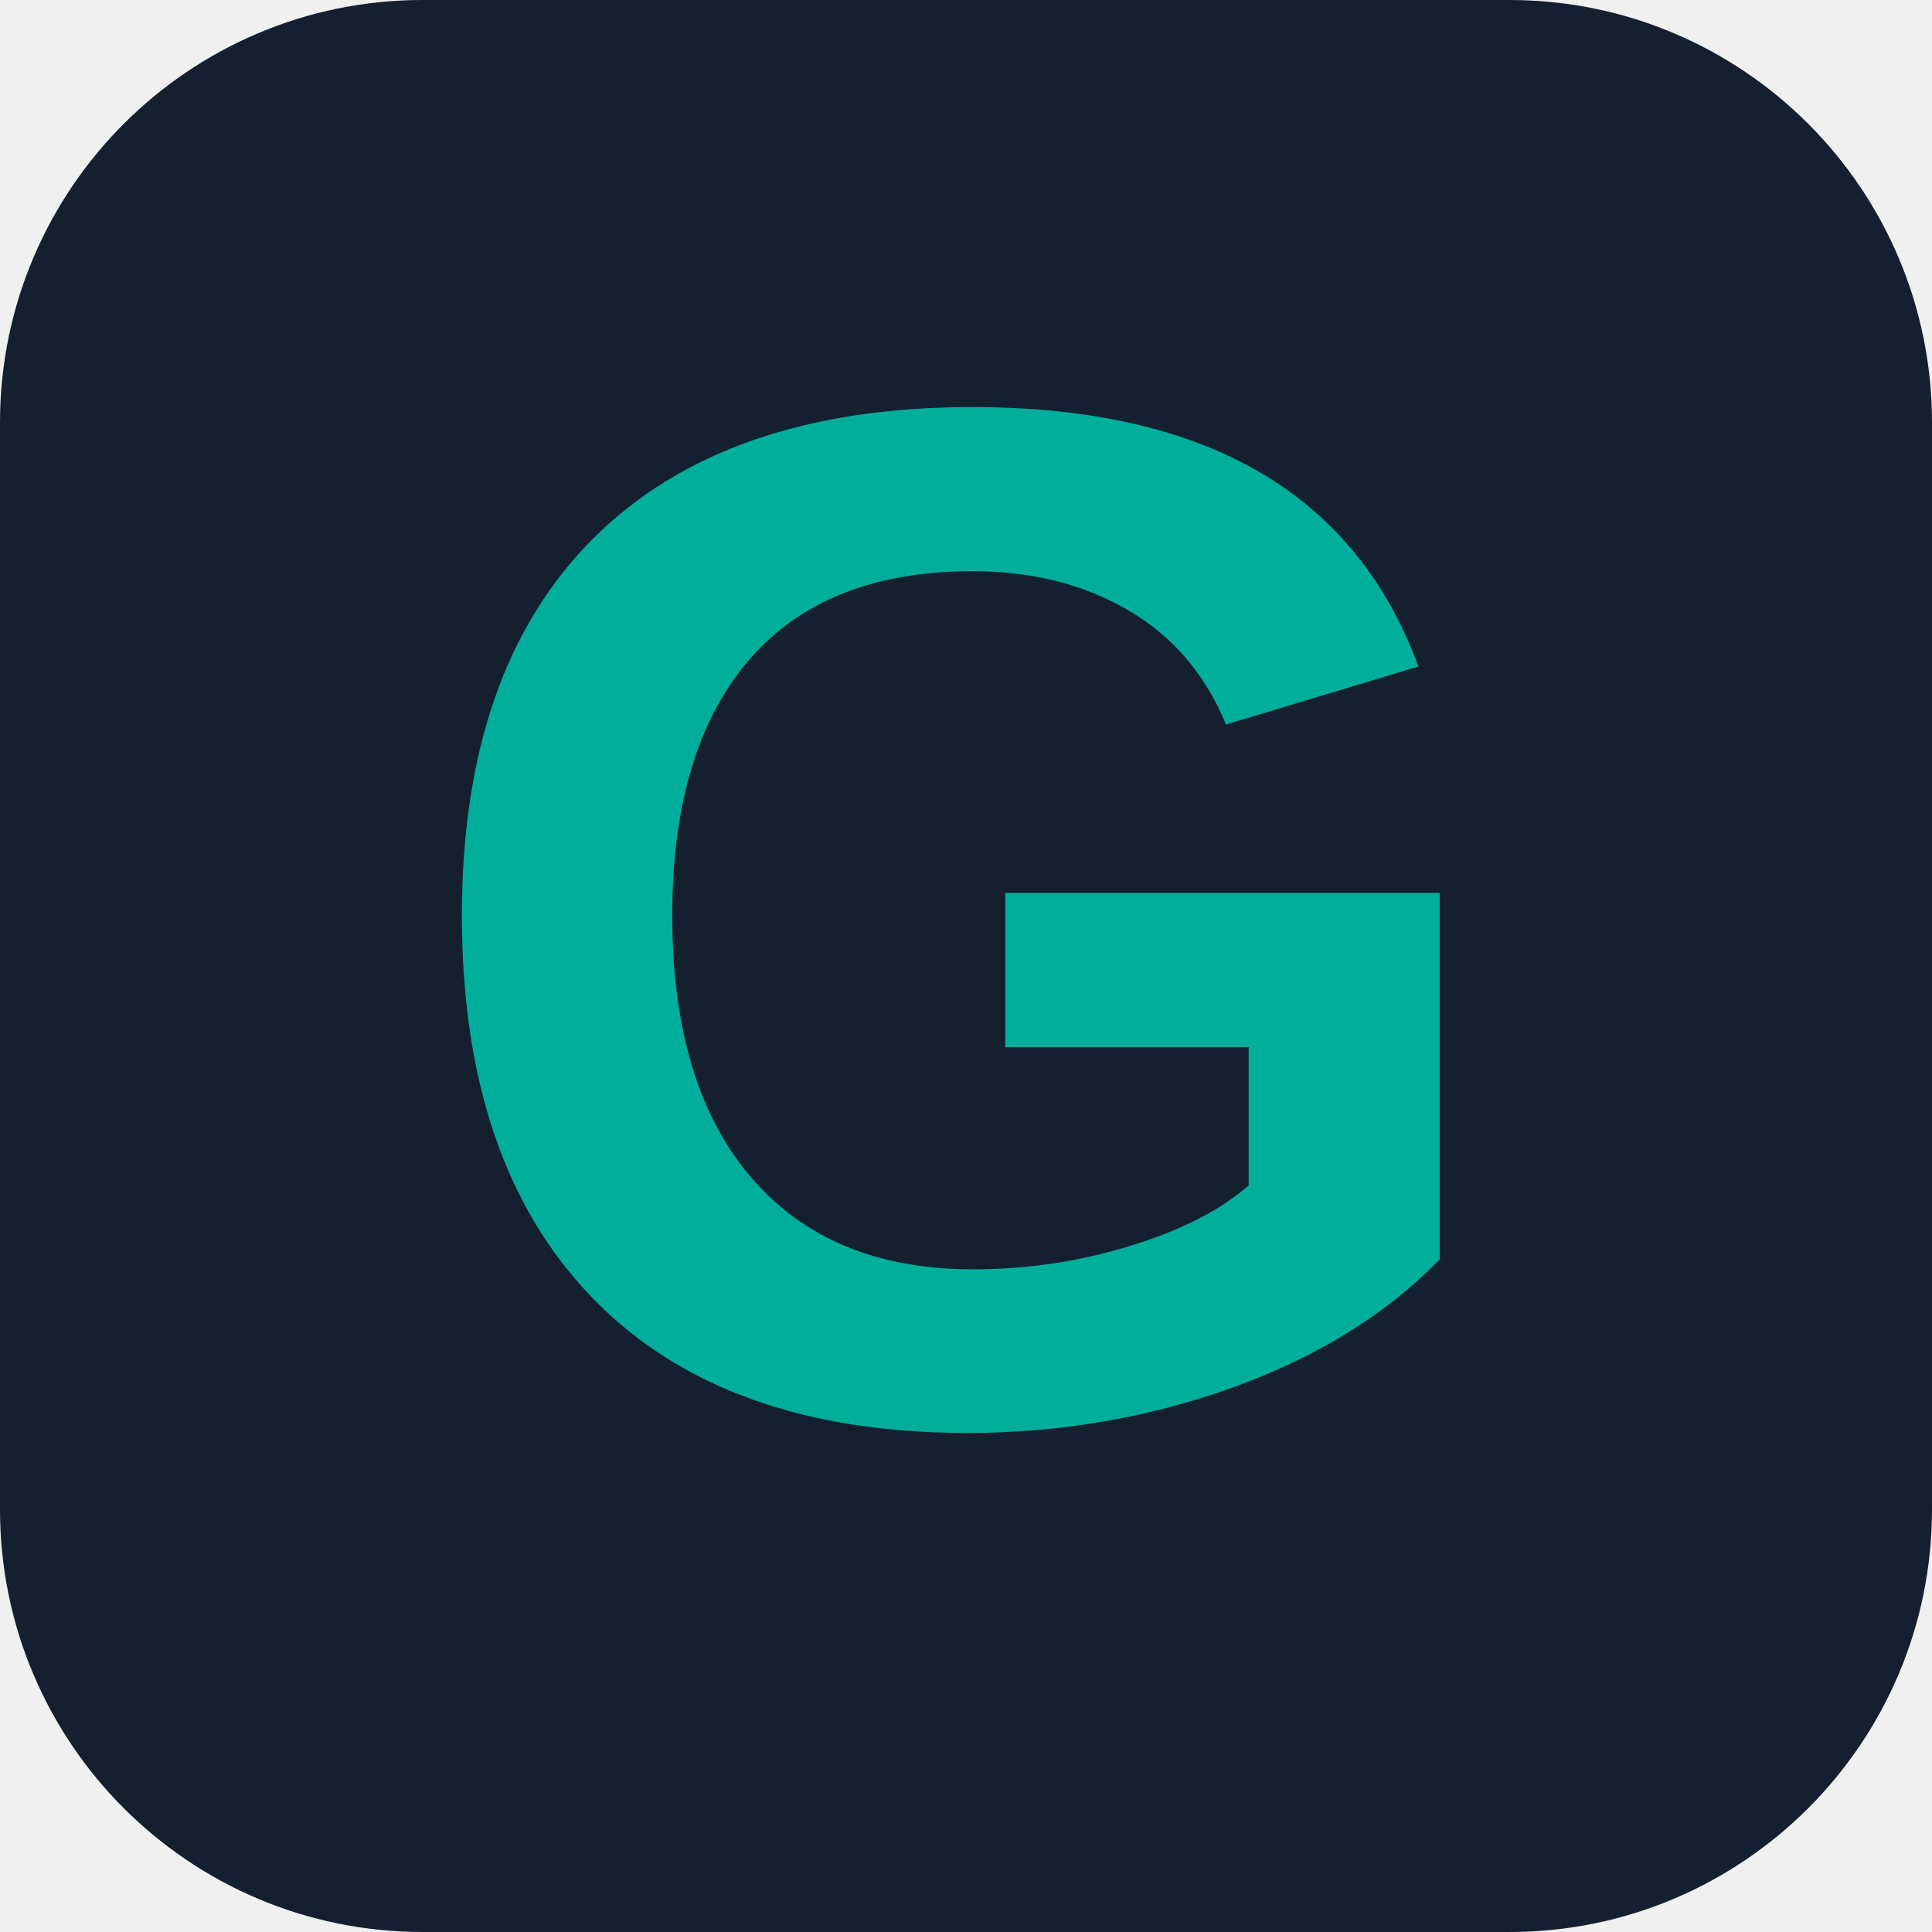
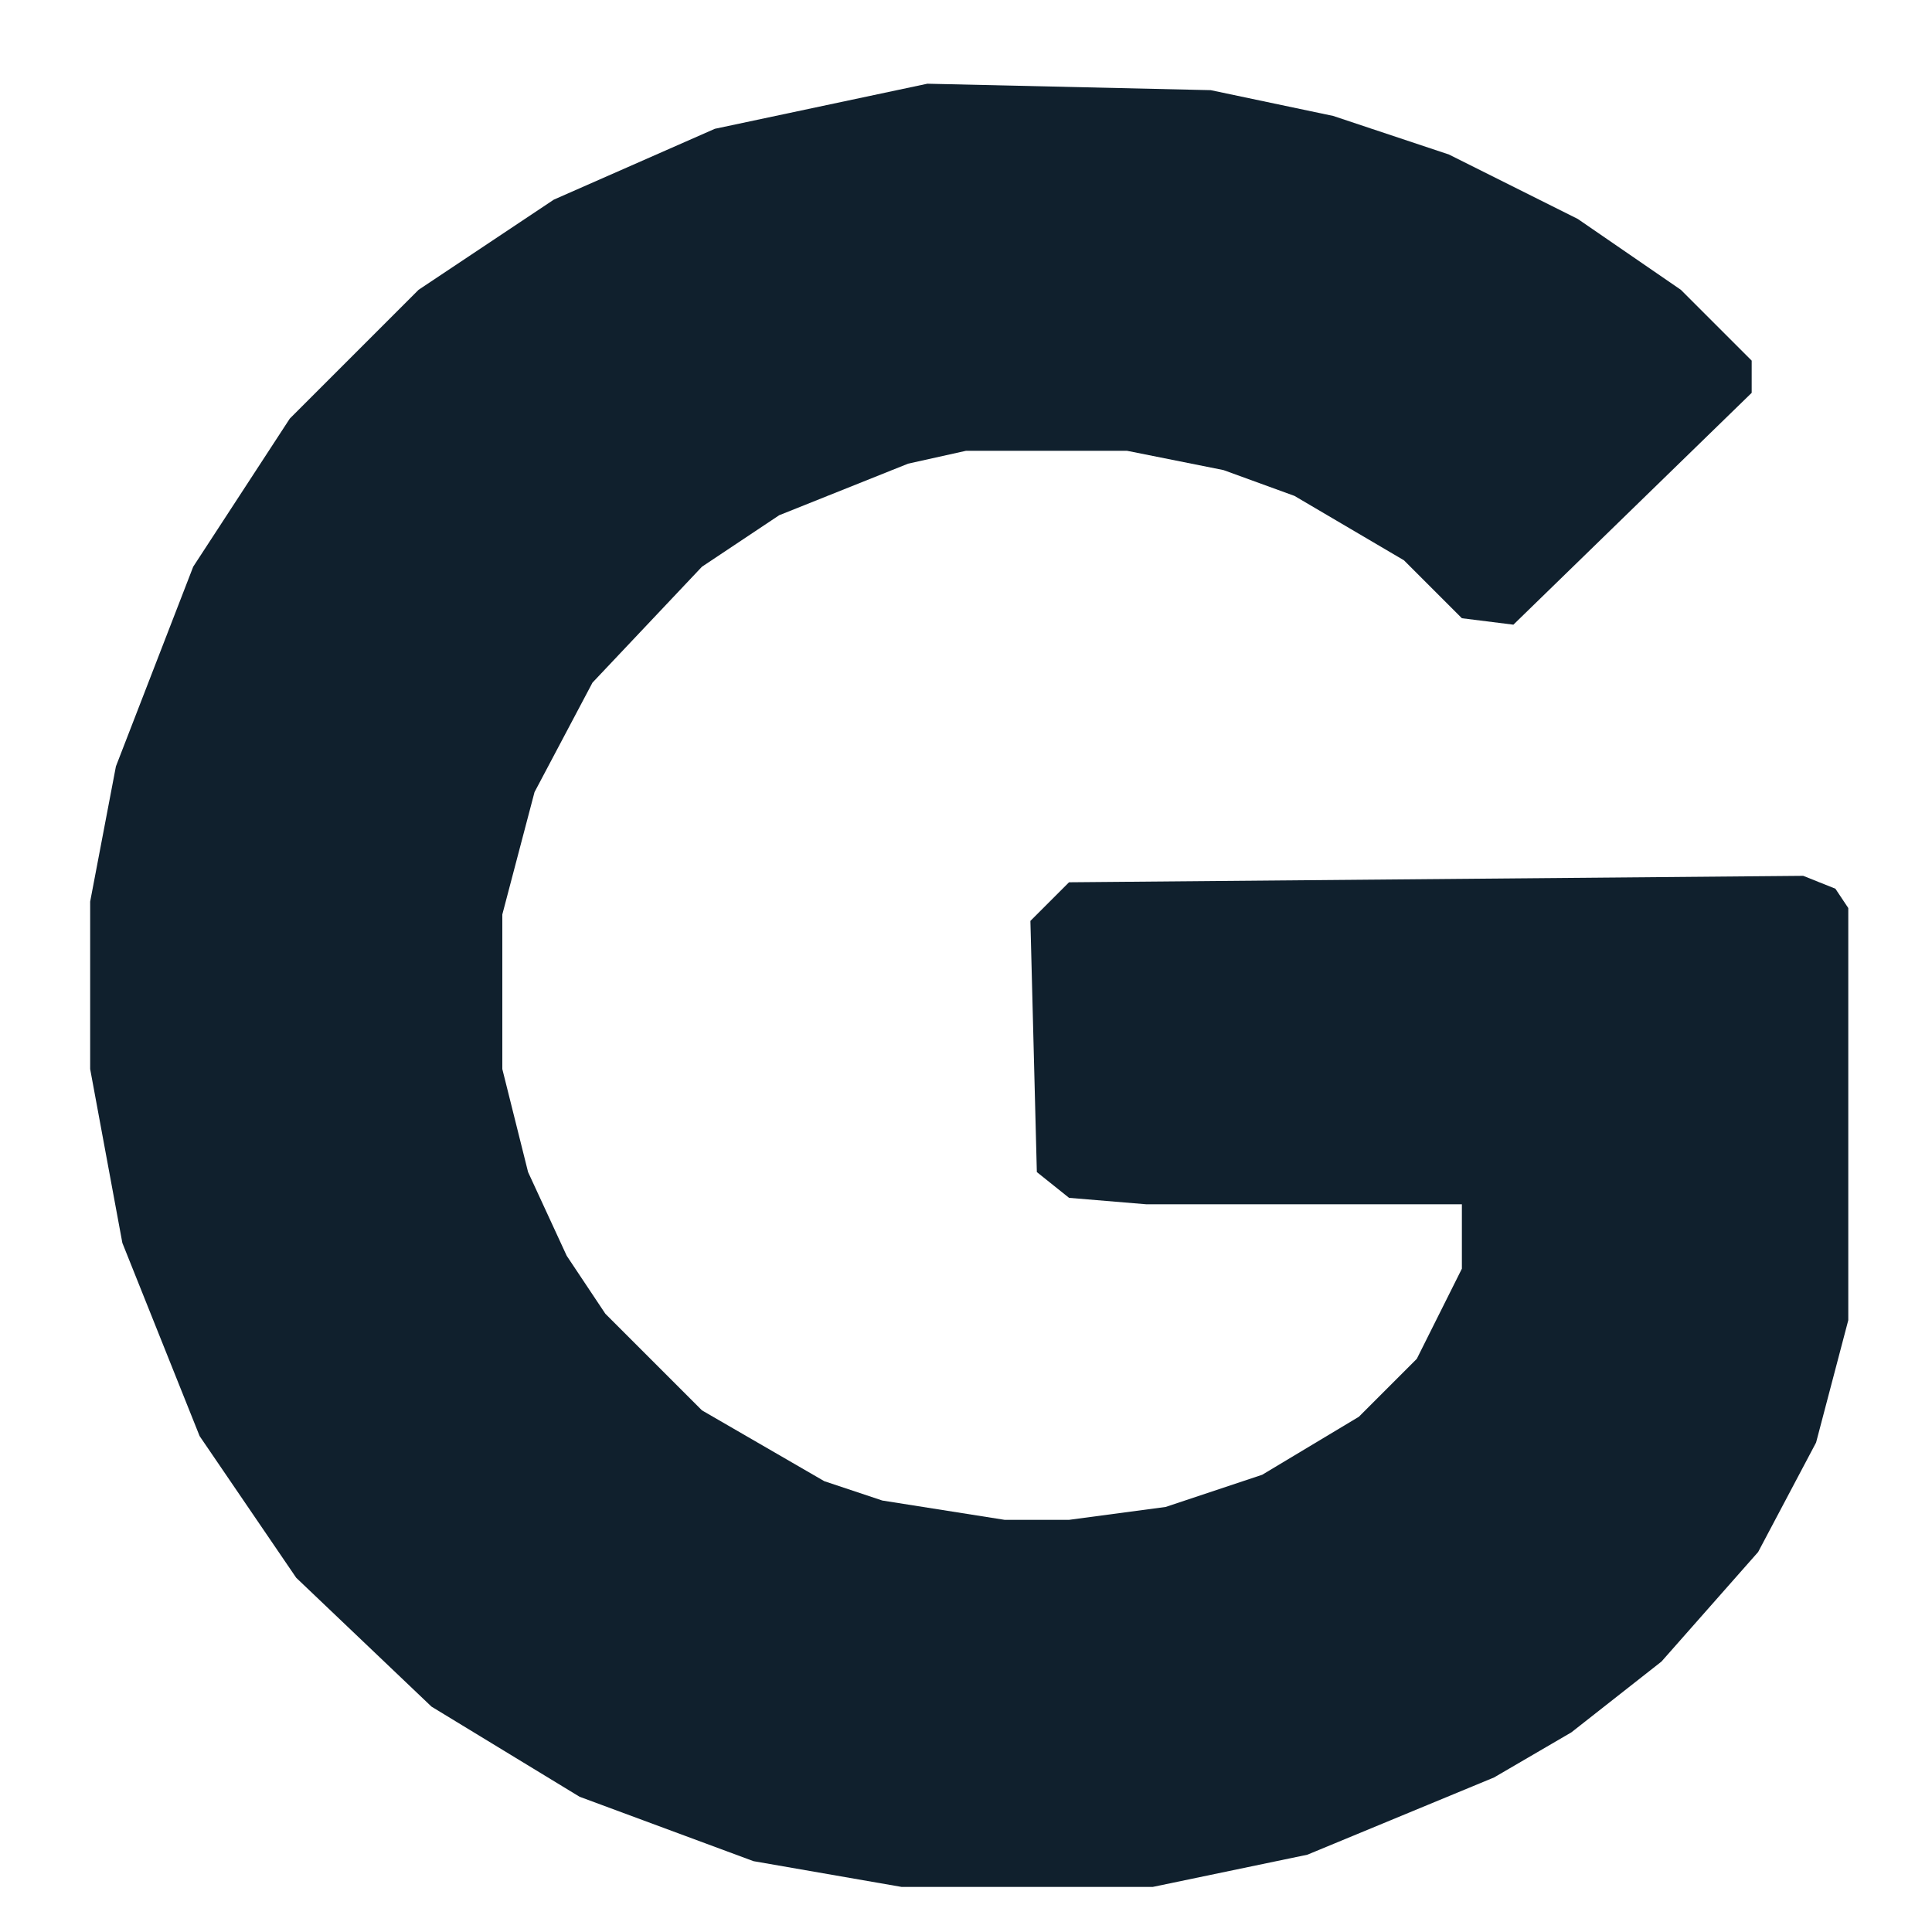
- <svg xmlns="http://www.w3.org/2000/svg" viewBox="0 0 64 64">
-   <rect width="64" height="64" rx="14" fill="#142030" />
-   <text x="32" y="47" text-anchor="middle" font-family="Arial, Helvetica, sans-serif" font-size="48" font-weight="700" fill="#00AE9C">G</text>
+ <svg xmlns="http://www.w3.org/2000/svg" viewBox="245 210 300 300" role="img" aria-labelledby="title">
+   <rect x="245" y="210" width="300" height="300" fill="#FFFFFF" />
+   <path d="M 389,223 L 356,230 L 331,241 L 310,255 L 290,275 L 275,298 L 263,329 L 259,350 L 259,376 L 264,403 L 276,433 L 291,455 L 312,475 L 335,489 L 362,499 L 385,503 L 424,503 L 448,498 L 477,486 L 489,479 L 503,468 L 518,451 L 527,434 L 532,415 L 532,351 L 530,348 L 525,346 L 411,347 L 405,353 L 406,392 L 411,396 L 423,397 L 472,397 L 472,407 L 465,421 L 456,430 L 441,439 L 426,444 L 411,446 L 401,446 L 382,443 L 373,440 L 354,429 L 339,414 L 333,405 L 327,392 L 323,376 L 323,352 L 328,333 L 337,316 L 354,298 L 366,290 L 386,282 L 395,280 L 420,280 L 435,283 L 446,287 L 463,297 L 472,306 L 480,307 L 517,271 L 517,266 L 506,255 L 490,244 L 470,234 L 452,228 L 433,224 Z" fill="#10202D" fill-rule="evenodd" />
</svg>
